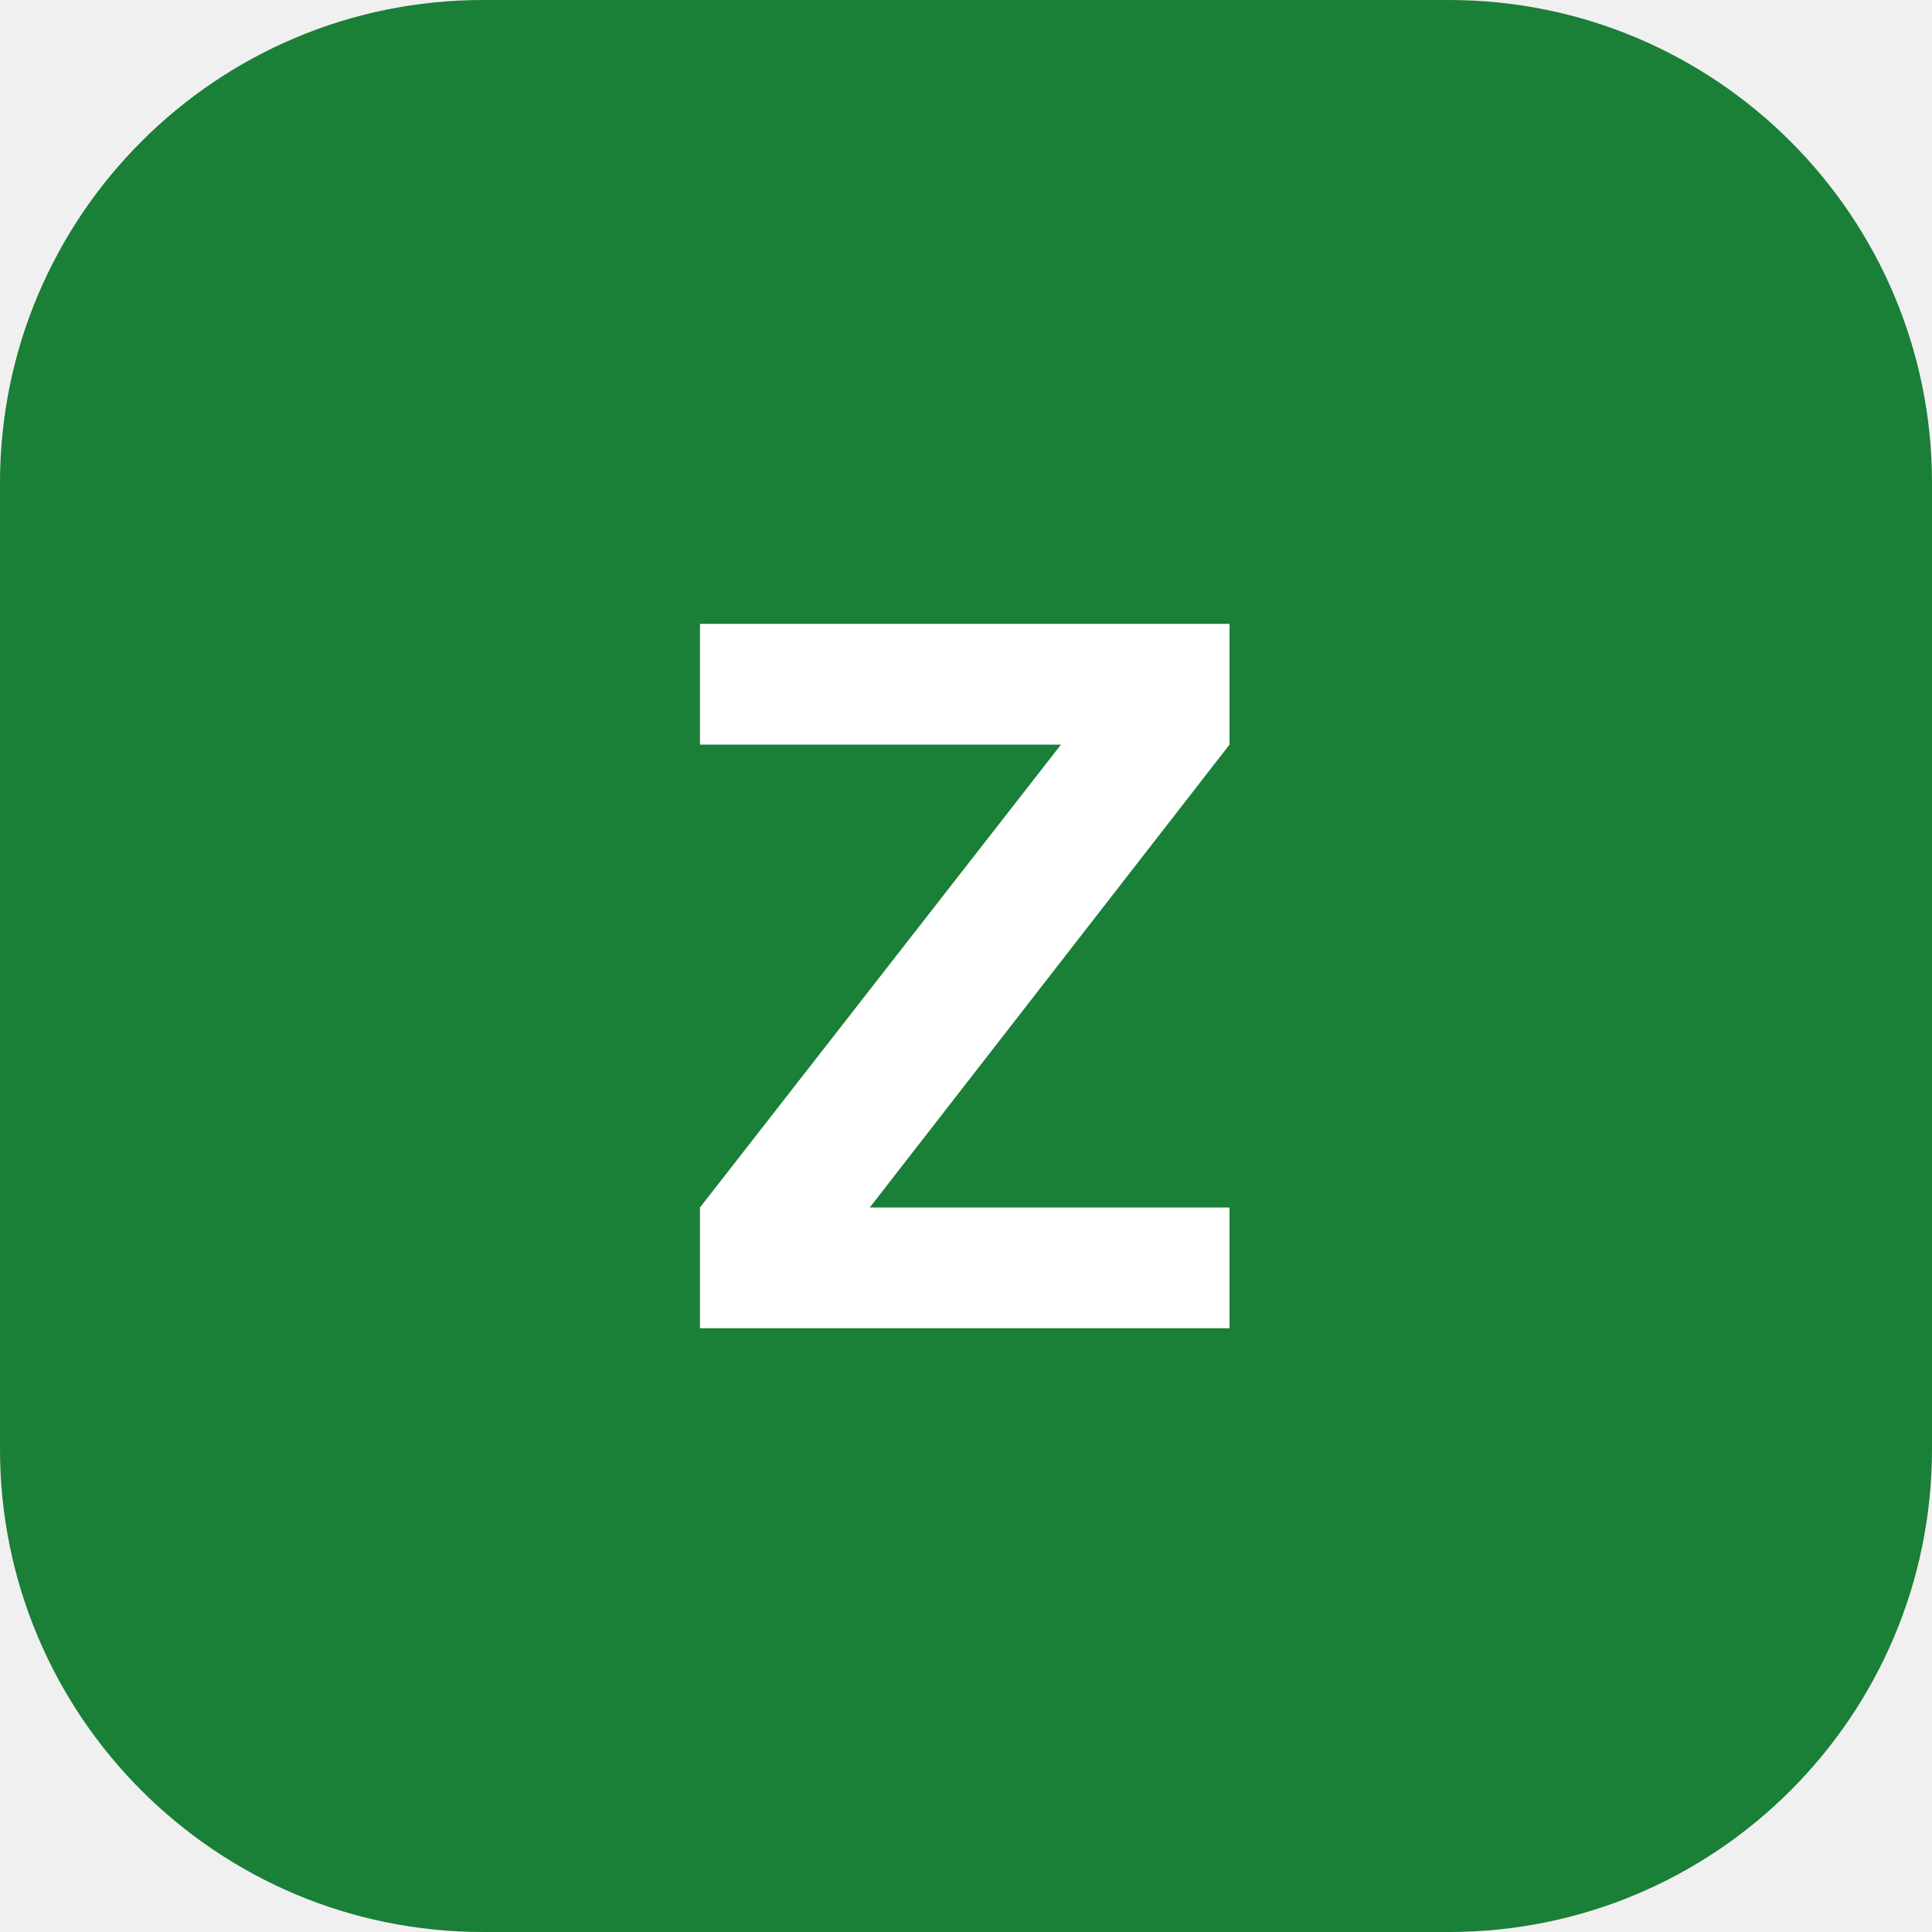
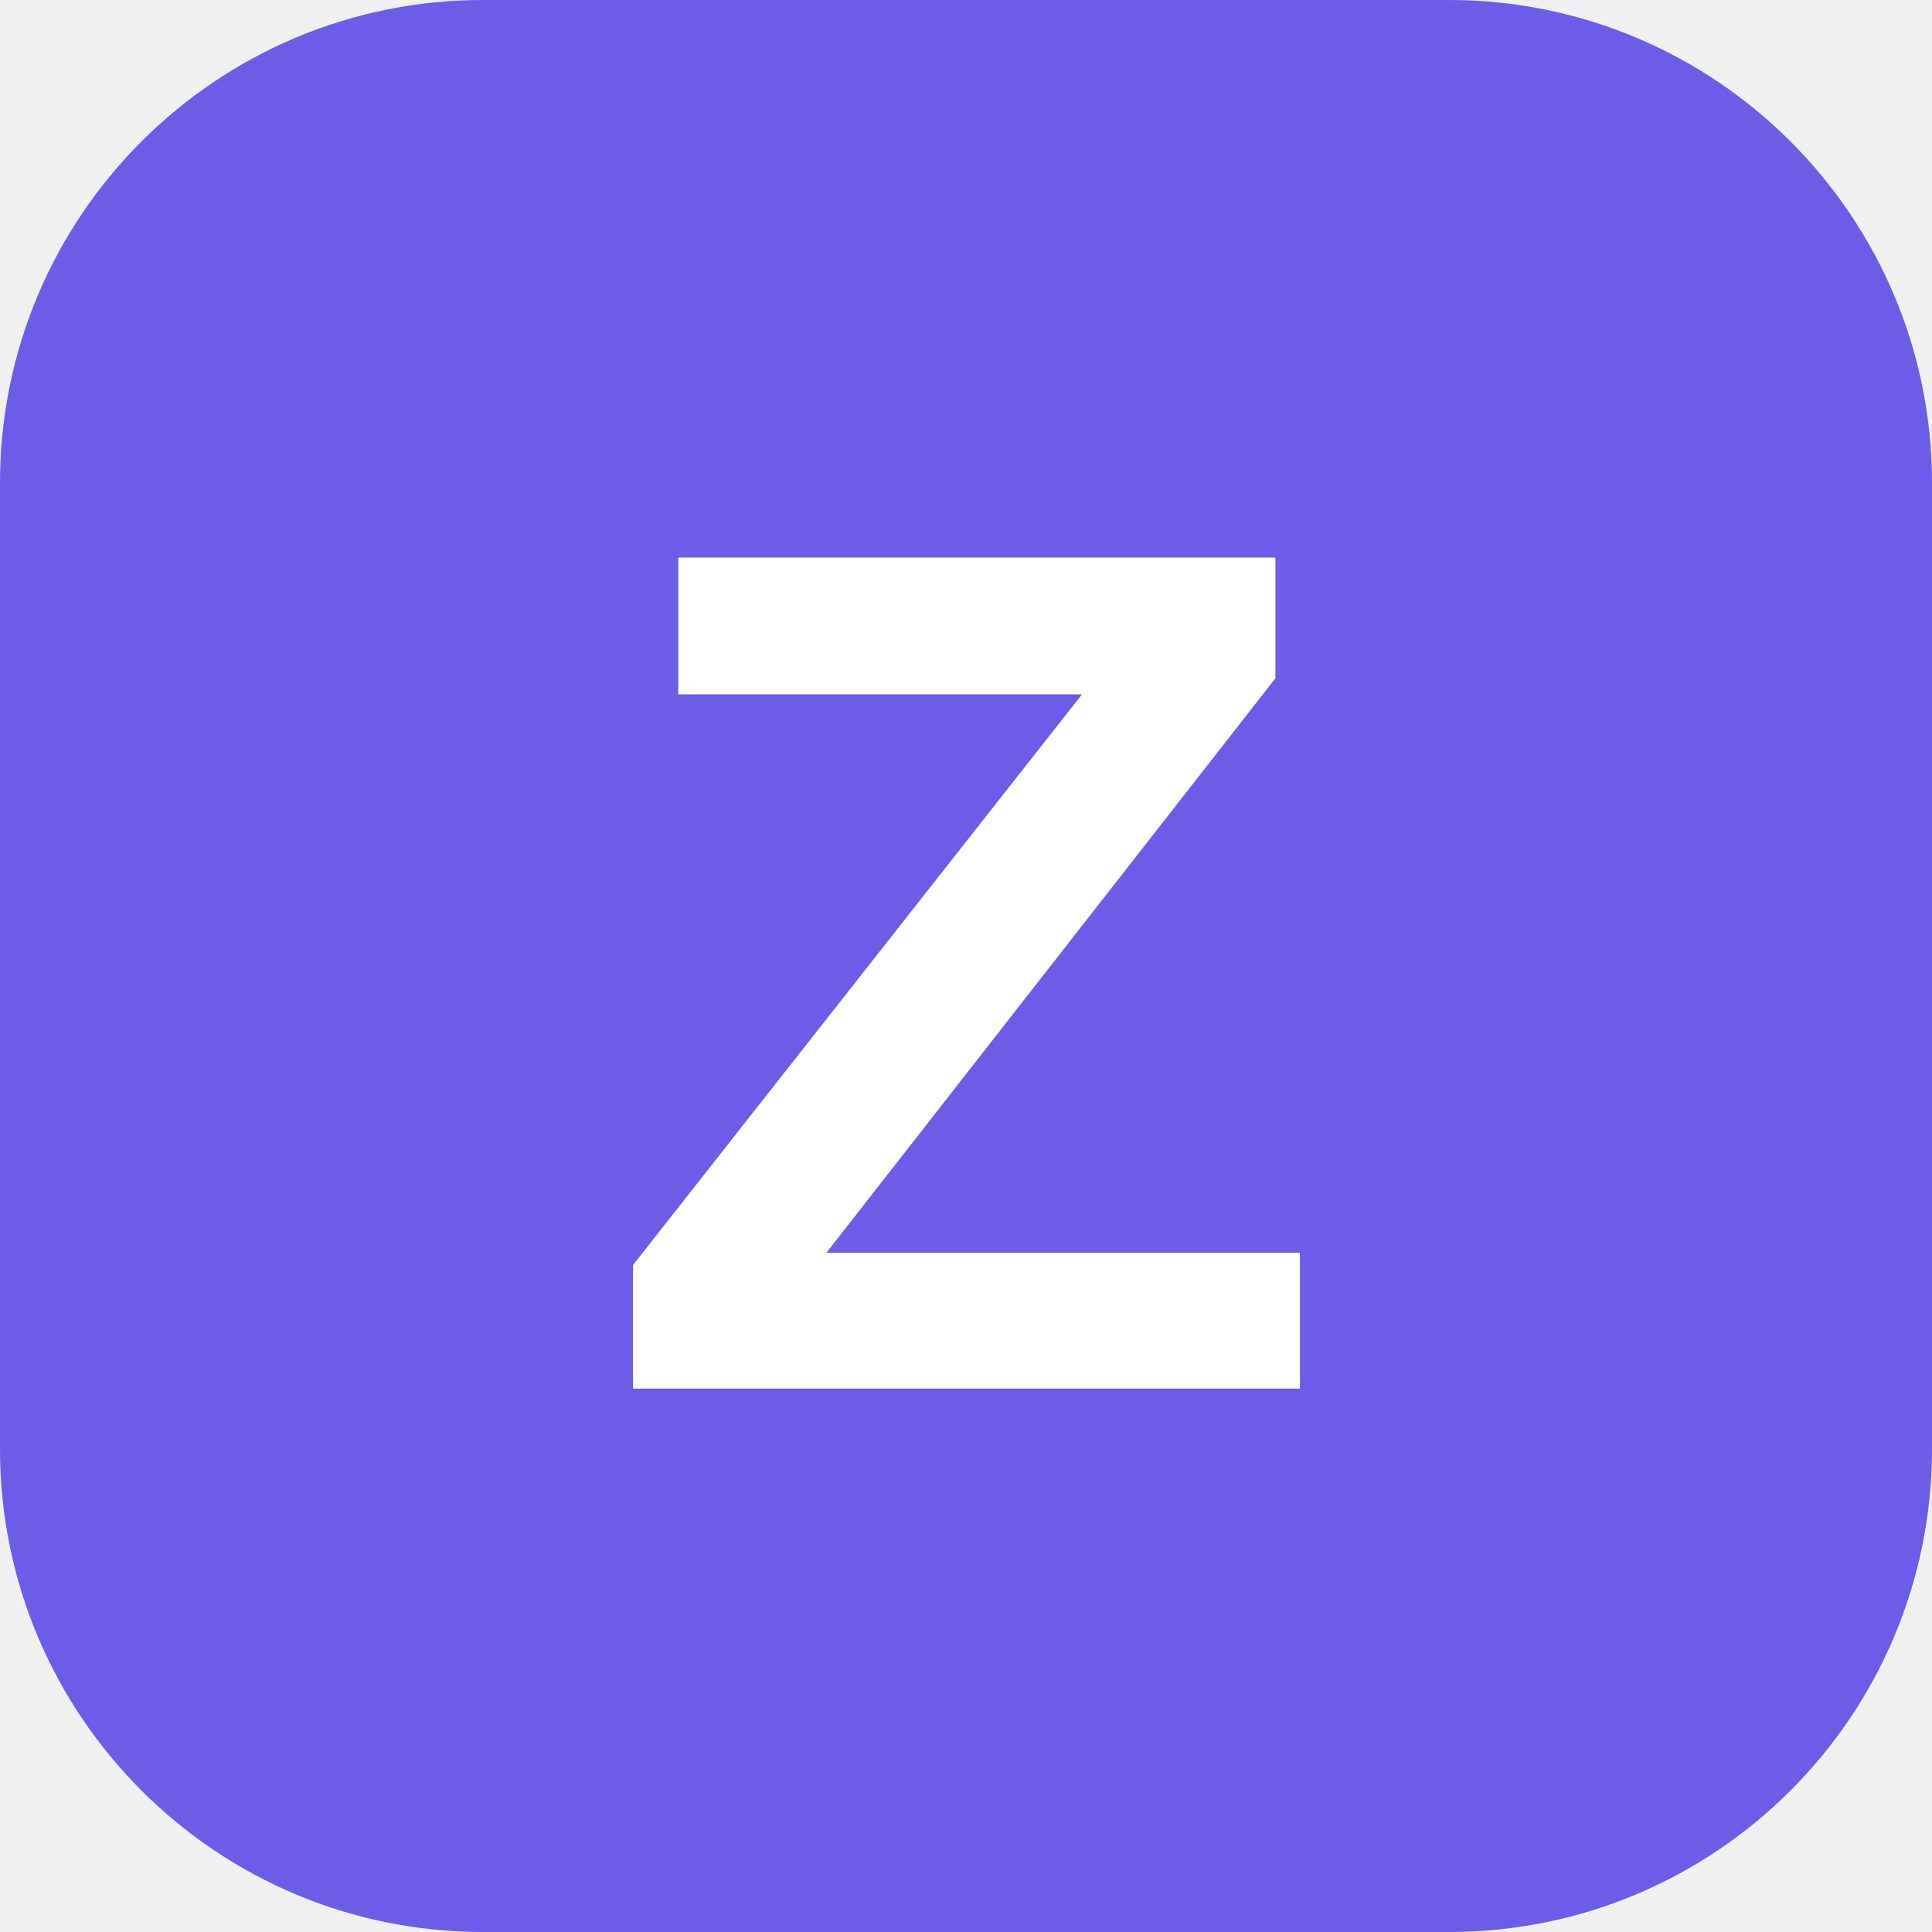
- <svg xmlns="http://www.w3.org/2000/svg" viewBox="0 0 24 24">
-   <rect width="24" height="24" rx="6" fill="#1a7f37" />
-   <text x="12" y="16.5" font-family="-apple-system, 'Segoe UI', Helvetica, Arial, sans-serif" font-size="12" font-weight="800" fill="#ffffff" text-anchor="middle">Z</text>
+ <svg xmlns="http://www.w3.org/2000/svg" viewBox="0 0 32 32">
+   <rect width="32" height="32" rx="8" fill="#6c5ce7" />
+   <text x="16" y="23" font-family="Arial" font-size="20" font-weight="bold" fill="white" text-anchor="middle">Z</text>
</svg>
